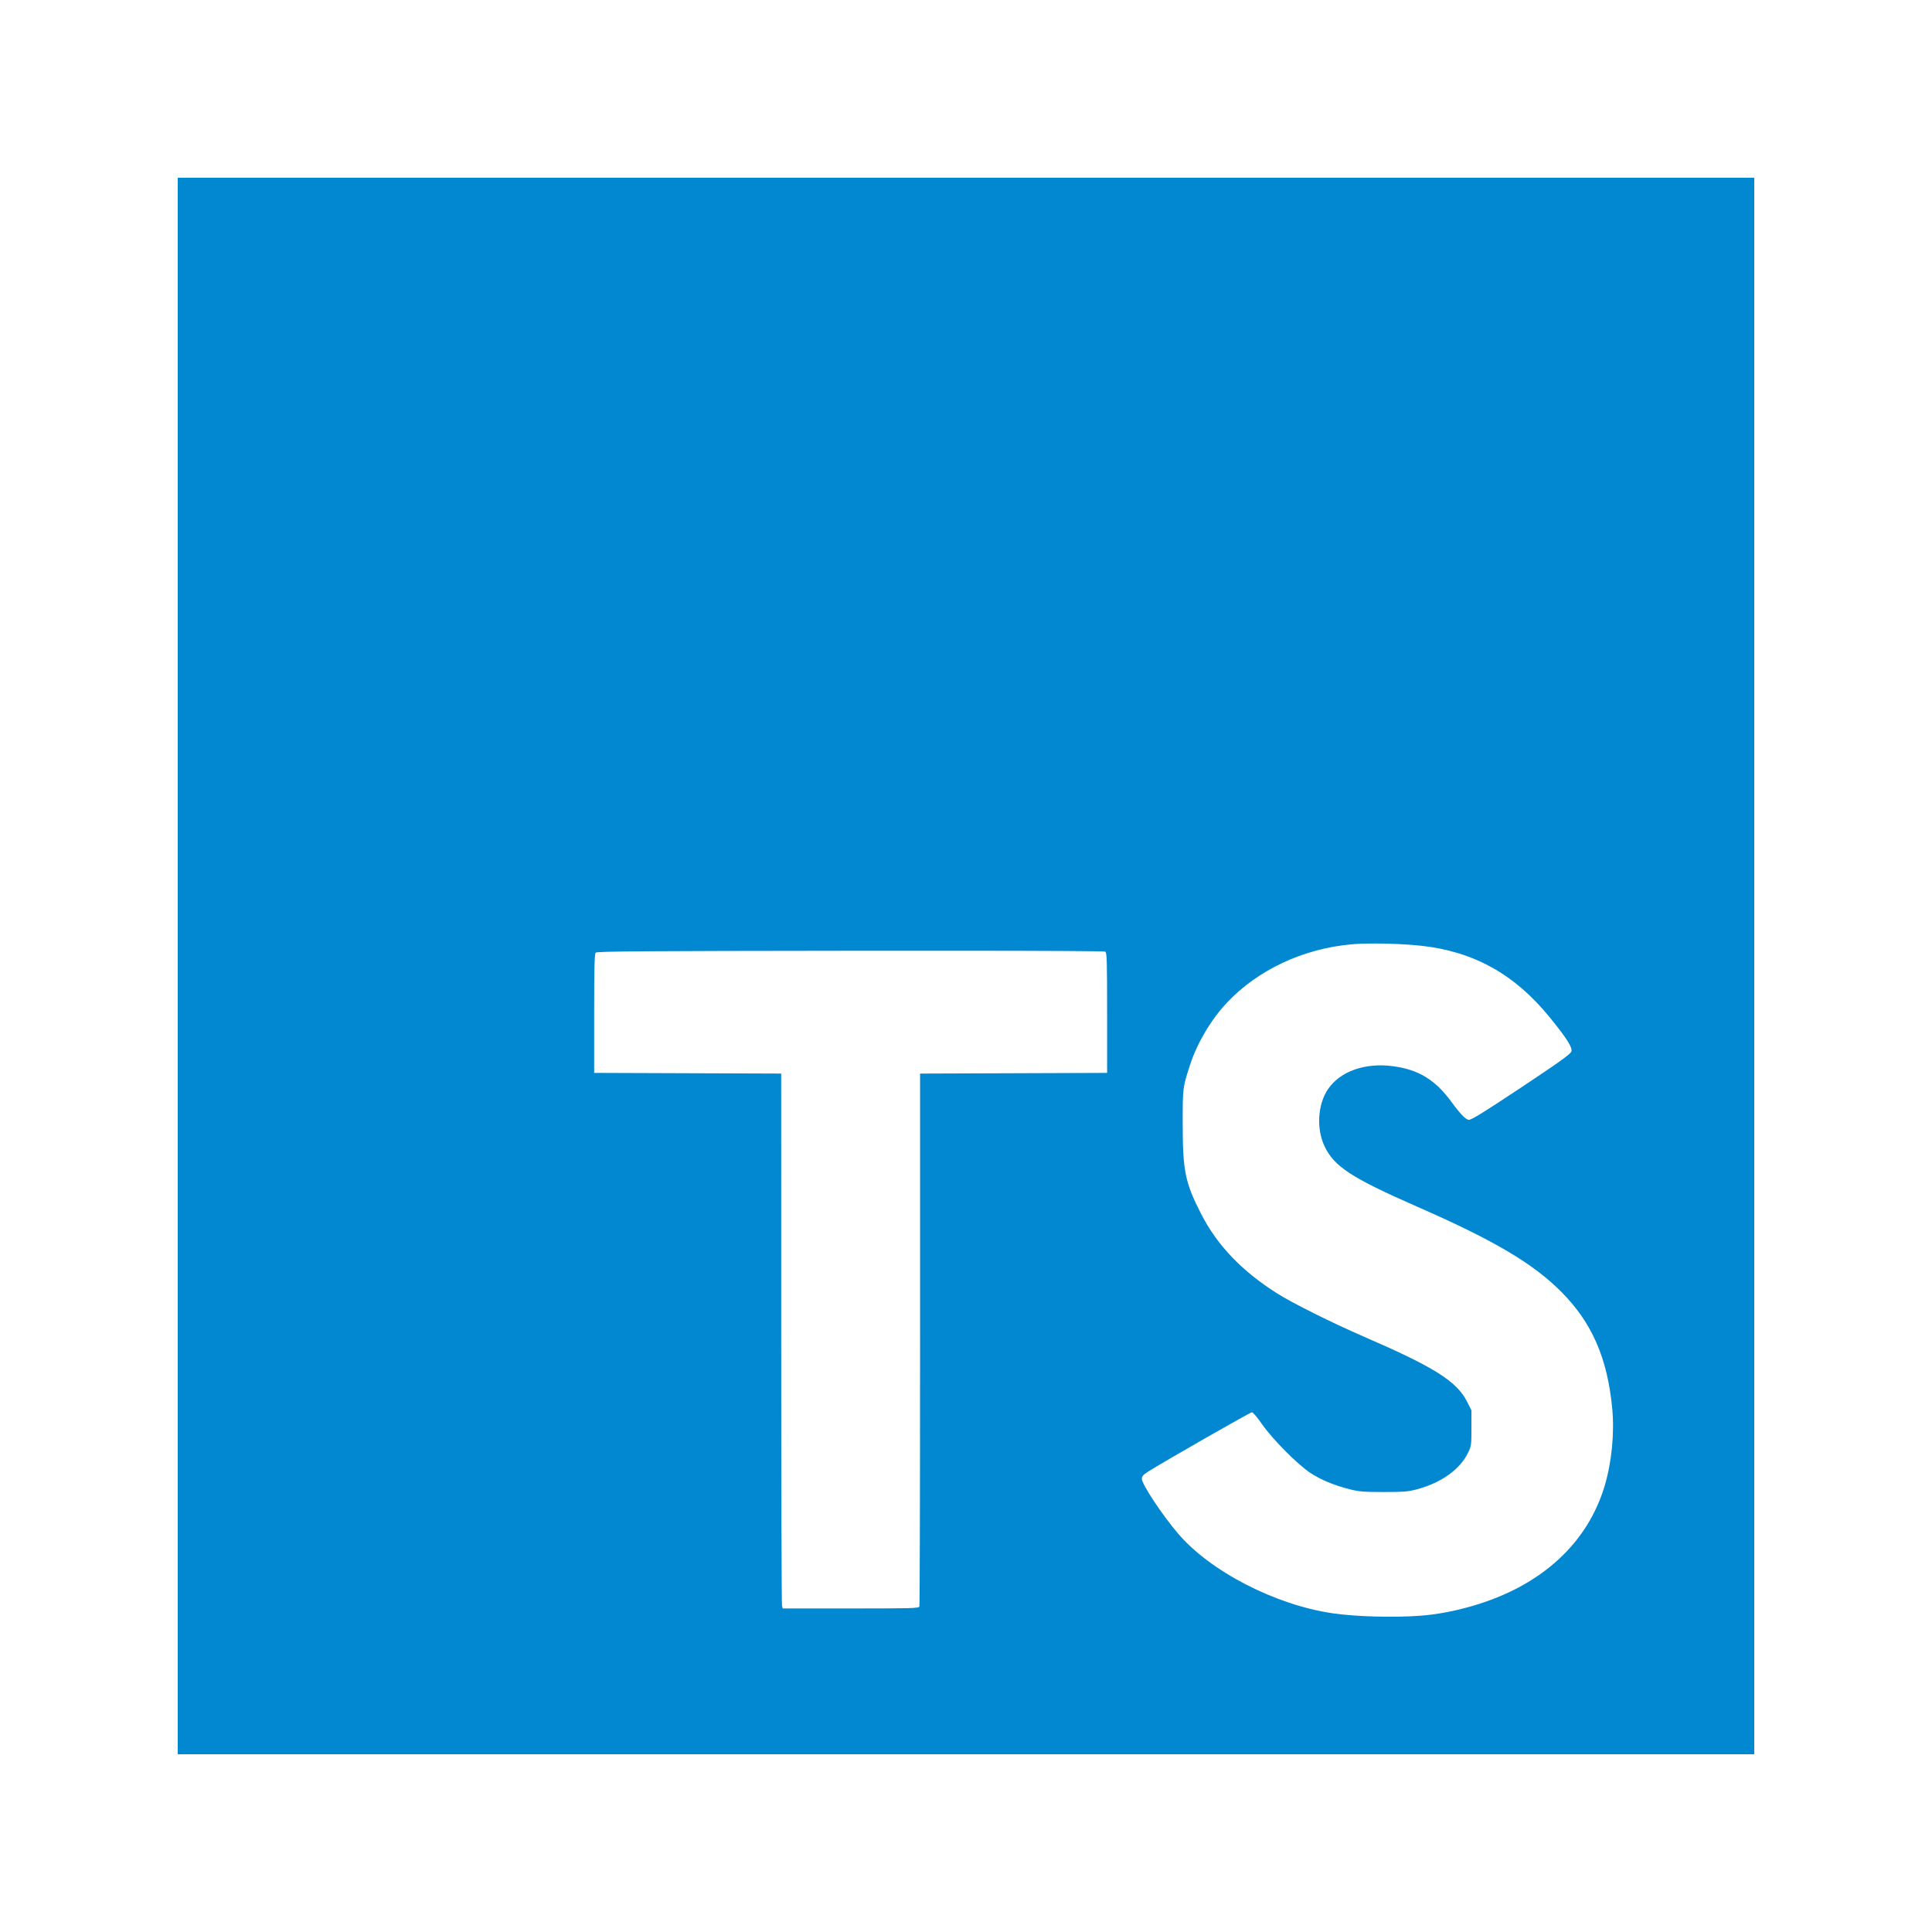
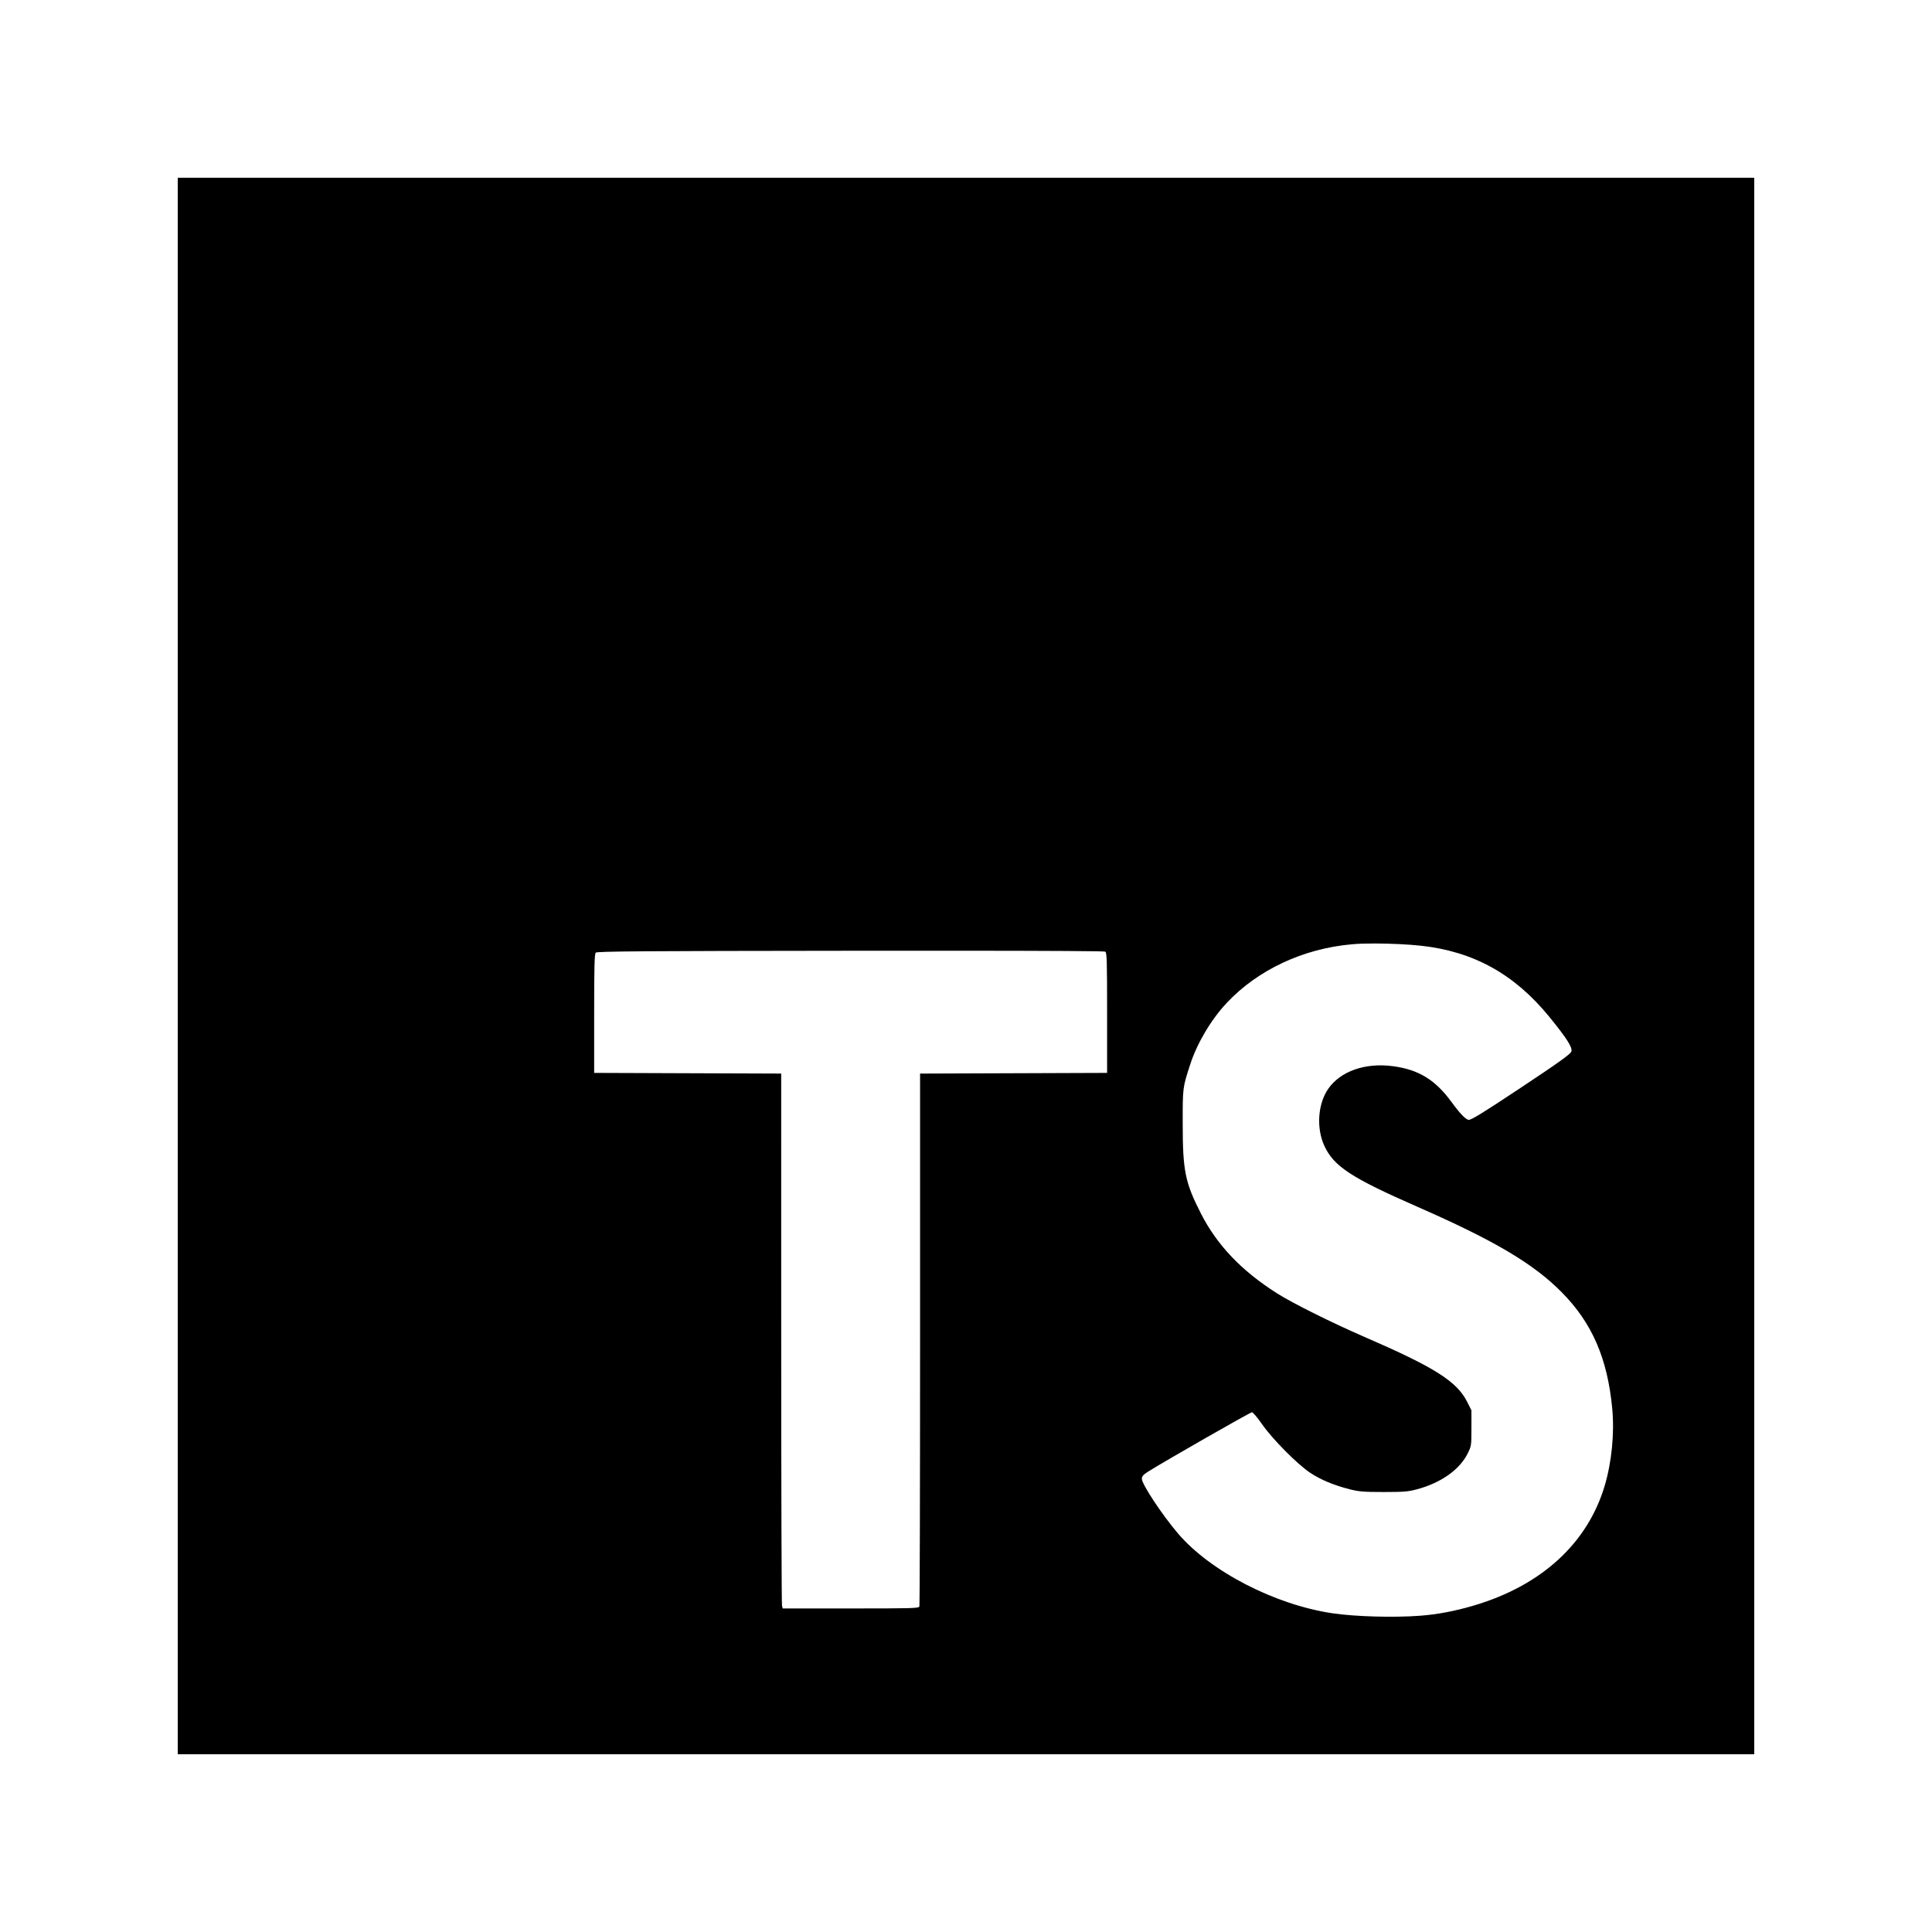
<svg xmlns="http://www.w3.org/2000/svg" t="1744098697224" class="icon" viewBox="0 0 1024 1024" version="1.1" p-id="3638" width="200" height="200">
-   <path d="M94.208 94.208v835.584h835.584V94.208H94.208z m634.921 405.852v0.012c8.012 0.025 17.119 0.436 23.968 1.18 27.892 3.017 49.613 15.051 68.092 37.716 9.202 11.291 12.349 16.23 11.68 18.344-0.432 1.364-6.746 5.886-26.821 19.21-19.72 13.093-26.071 17.015-27.546 17.015-1.497 0-4.614-3.207-9.105-9.366-8.653-11.856-17.486-17.267-31.14-19.071-14.684-1.946-27.857 2.683-34.308 12.059-5.515 8.012-6.349 20.902-1.966 30.269 5.079 10.848 14.27 16.847 49.494 32.291 40.624 17.814 61.211 30.005 76.204 45.138 16.146 16.294 24.326 35.107 26.839 61.719 1.227 12.972-0.272 28.344-3.983 40.843-9.103 30.64-33.669 53.076-69.673 63.635-9.953 2.918-19.214 4.661-28.375 5.333-13.986 1.03-34.003 0.463-46.051-1.29-30.482-4.442-64.893-22.18-82.051-42.291-8.423-9.873-19.177-26.122-19.177-28.979 0-1.38 0.684-2.165 3.391-3.885 8.032-5.104 54.055-31.412 54.948-31.412 0.541 0 2.945 2.832 5.341 6.296 5.429 7.84 18.78 21.314 25.567 25.809 5.544 3.672 12.634 6.619 21.051 8.747 4.821 1.202 7.373 1.417 17.891 1.417 10.748-0.004 12.952-0.184 17.76-1.477 12.718-3.422 22.645-10.506 26.851-19.157 1.843-3.738 1.88-4.205 1.88-13.271v-9.4l-2.261-4.485c-5.474-10.867-17.271-18.323-54.569-34.478-17.132-7.422-38.113-17.885-46.305-23.091-18.696-11.88-31.654-25.463-40.157-42.088-8.458-16.534-9.718-22.688-9.738-47.548-0.02-19.462-0.053-19.223 3.975-31.644 3.656-11.272 11.139-23.863 19.401-32.645 16.486-17.525 40.577-28.789 66.367-31.029 3.297-0.313 7.717-0.434 12.524-0.42z m-221.921 3.844h0.008c49.67 0.025 78.143 0.197 78.6 0.483 0.86 0.532 0.969 4.856 0.969 32.444v31.828l-49.564 0.18-49.564 0.18v140.724c0 77.4-0.158 141.185-0.373 141.748-0.35 0.948-4.164 1.02-36.413 1.02h-36.018l-0.373-1.454c-0.24-0.799-0.416-64.588-0.42-141.75l-0.012-140.296-49.562-0.176-49.566-0.18v-31.451c0-24.945 0.172-31.625 0.838-32.289 0.682-0.702 25.977-0.883 134.967-0.991 21.012-0.02 39.926-0.031 56.484-0.02z" fill="#0288D1" p-id="3639" />
+   <path d="M94.208 94.208v835.584h835.584V94.208H94.208z m634.921 405.852v0.012c8.012 0.025 17.119 0.436 23.968 1.18 27.892 3.017 49.613 15.051 68.092 37.716 9.202 11.291 12.349 16.23 11.68 18.344-0.432 1.364-6.746 5.886-26.821 19.21-19.72 13.093-26.071 17.015-27.546 17.015-1.497 0-4.614-3.207-9.105-9.366-8.653-11.856-17.486-17.267-31.14-19.071-14.684-1.946-27.857 2.683-34.308 12.059-5.515 8.012-6.349 20.902-1.966 30.269 5.079 10.848 14.27 16.847 49.494 32.291 40.624 17.814 61.211 30.005 76.204 45.138 16.146 16.294 24.326 35.107 26.839 61.719 1.227 12.972-0.272 28.344-3.983 40.843-9.103 30.64-33.669 53.076-69.673 63.635-9.953 2.918-19.214 4.661-28.375 5.333-13.986 1.03-34.003 0.463-46.051-1.29-30.482-4.442-64.893-22.18-82.051-42.291-8.423-9.873-19.177-26.122-19.177-28.979 0-1.38 0.684-2.165 3.391-3.885 8.032-5.104 54.055-31.412 54.948-31.412 0.541 0 2.945 2.832 5.341 6.296 5.429 7.84 18.78 21.314 25.567 25.809 5.544 3.672 12.634 6.619 21.051 8.747 4.821 1.202 7.373 1.417 17.891 1.417 10.748-0.004 12.952-0.184 17.76-1.477 12.718-3.422 22.645-10.506 26.851-19.157 1.843-3.738 1.88-4.205 1.88-13.271v-9.4l-2.261-4.485c-5.474-10.867-17.271-18.323-54.569-34.478-17.132-7.422-38.113-17.885-46.305-23.091-18.696-11.88-31.654-25.463-40.157-42.088-8.458-16.534-9.718-22.688-9.738-47.548-0.02-19.462-0.053-19.223 3.975-31.644 3.656-11.272 11.139-23.863 19.401-32.645 16.486-17.525 40.577-28.789 66.367-31.029 3.297-0.313 7.717-0.434 12.524-0.42z m-221.921 3.844h0.008c49.67 0.025 78.143 0.197 78.6 0.483 0.86 0.532 0.969 4.856 0.969 32.444v31.828l-49.564 0.18-49.564 0.18v140.724c0 77.4-0.158 141.185-0.373 141.748-0.35 0.948-4.164 1.02-36.413 1.02h-36.018l-0.373-1.454c-0.24-0.799-0.416-64.588-0.42-141.75l-0.012-140.296-49.562-0.176-49.566-0.18v-31.451c0-24.945 0.172-31.625 0.838-32.289 0.682-0.702 25.977-0.883 134.967-0.991 21.012-0.02 39.926-0.031 56.484-0.02z" fill="currentColor" p-id="3639" />
</svg>
